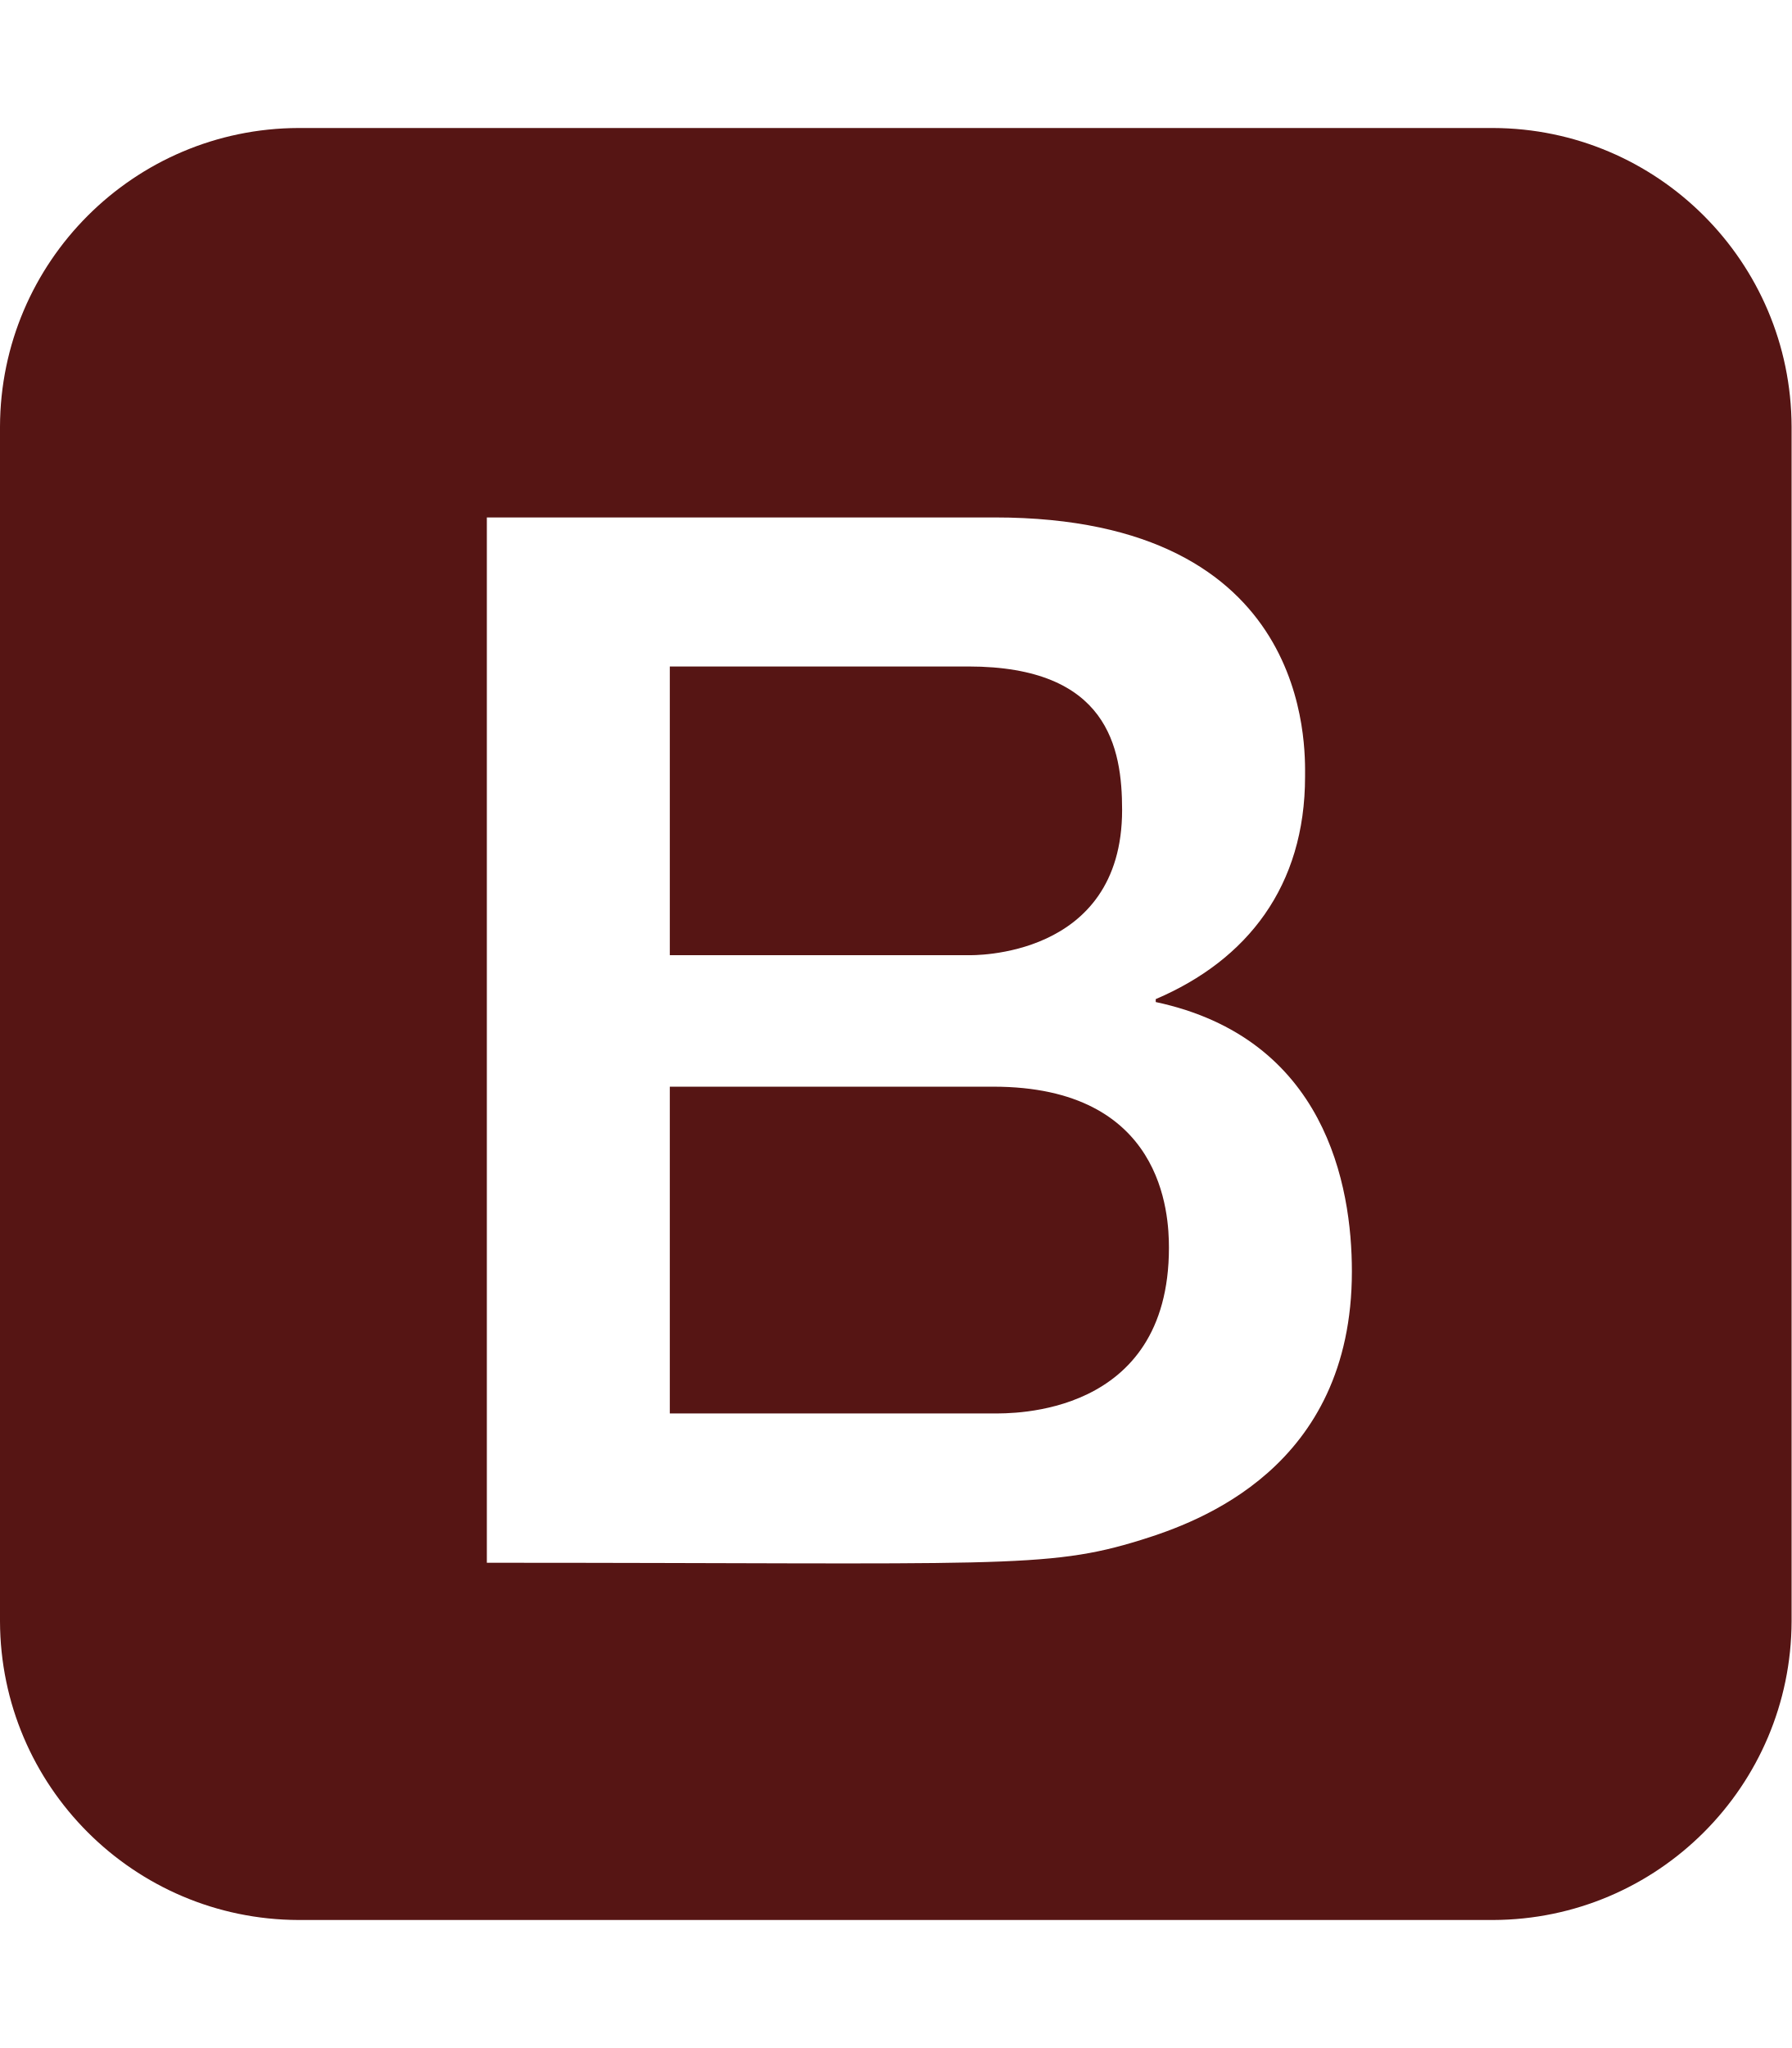
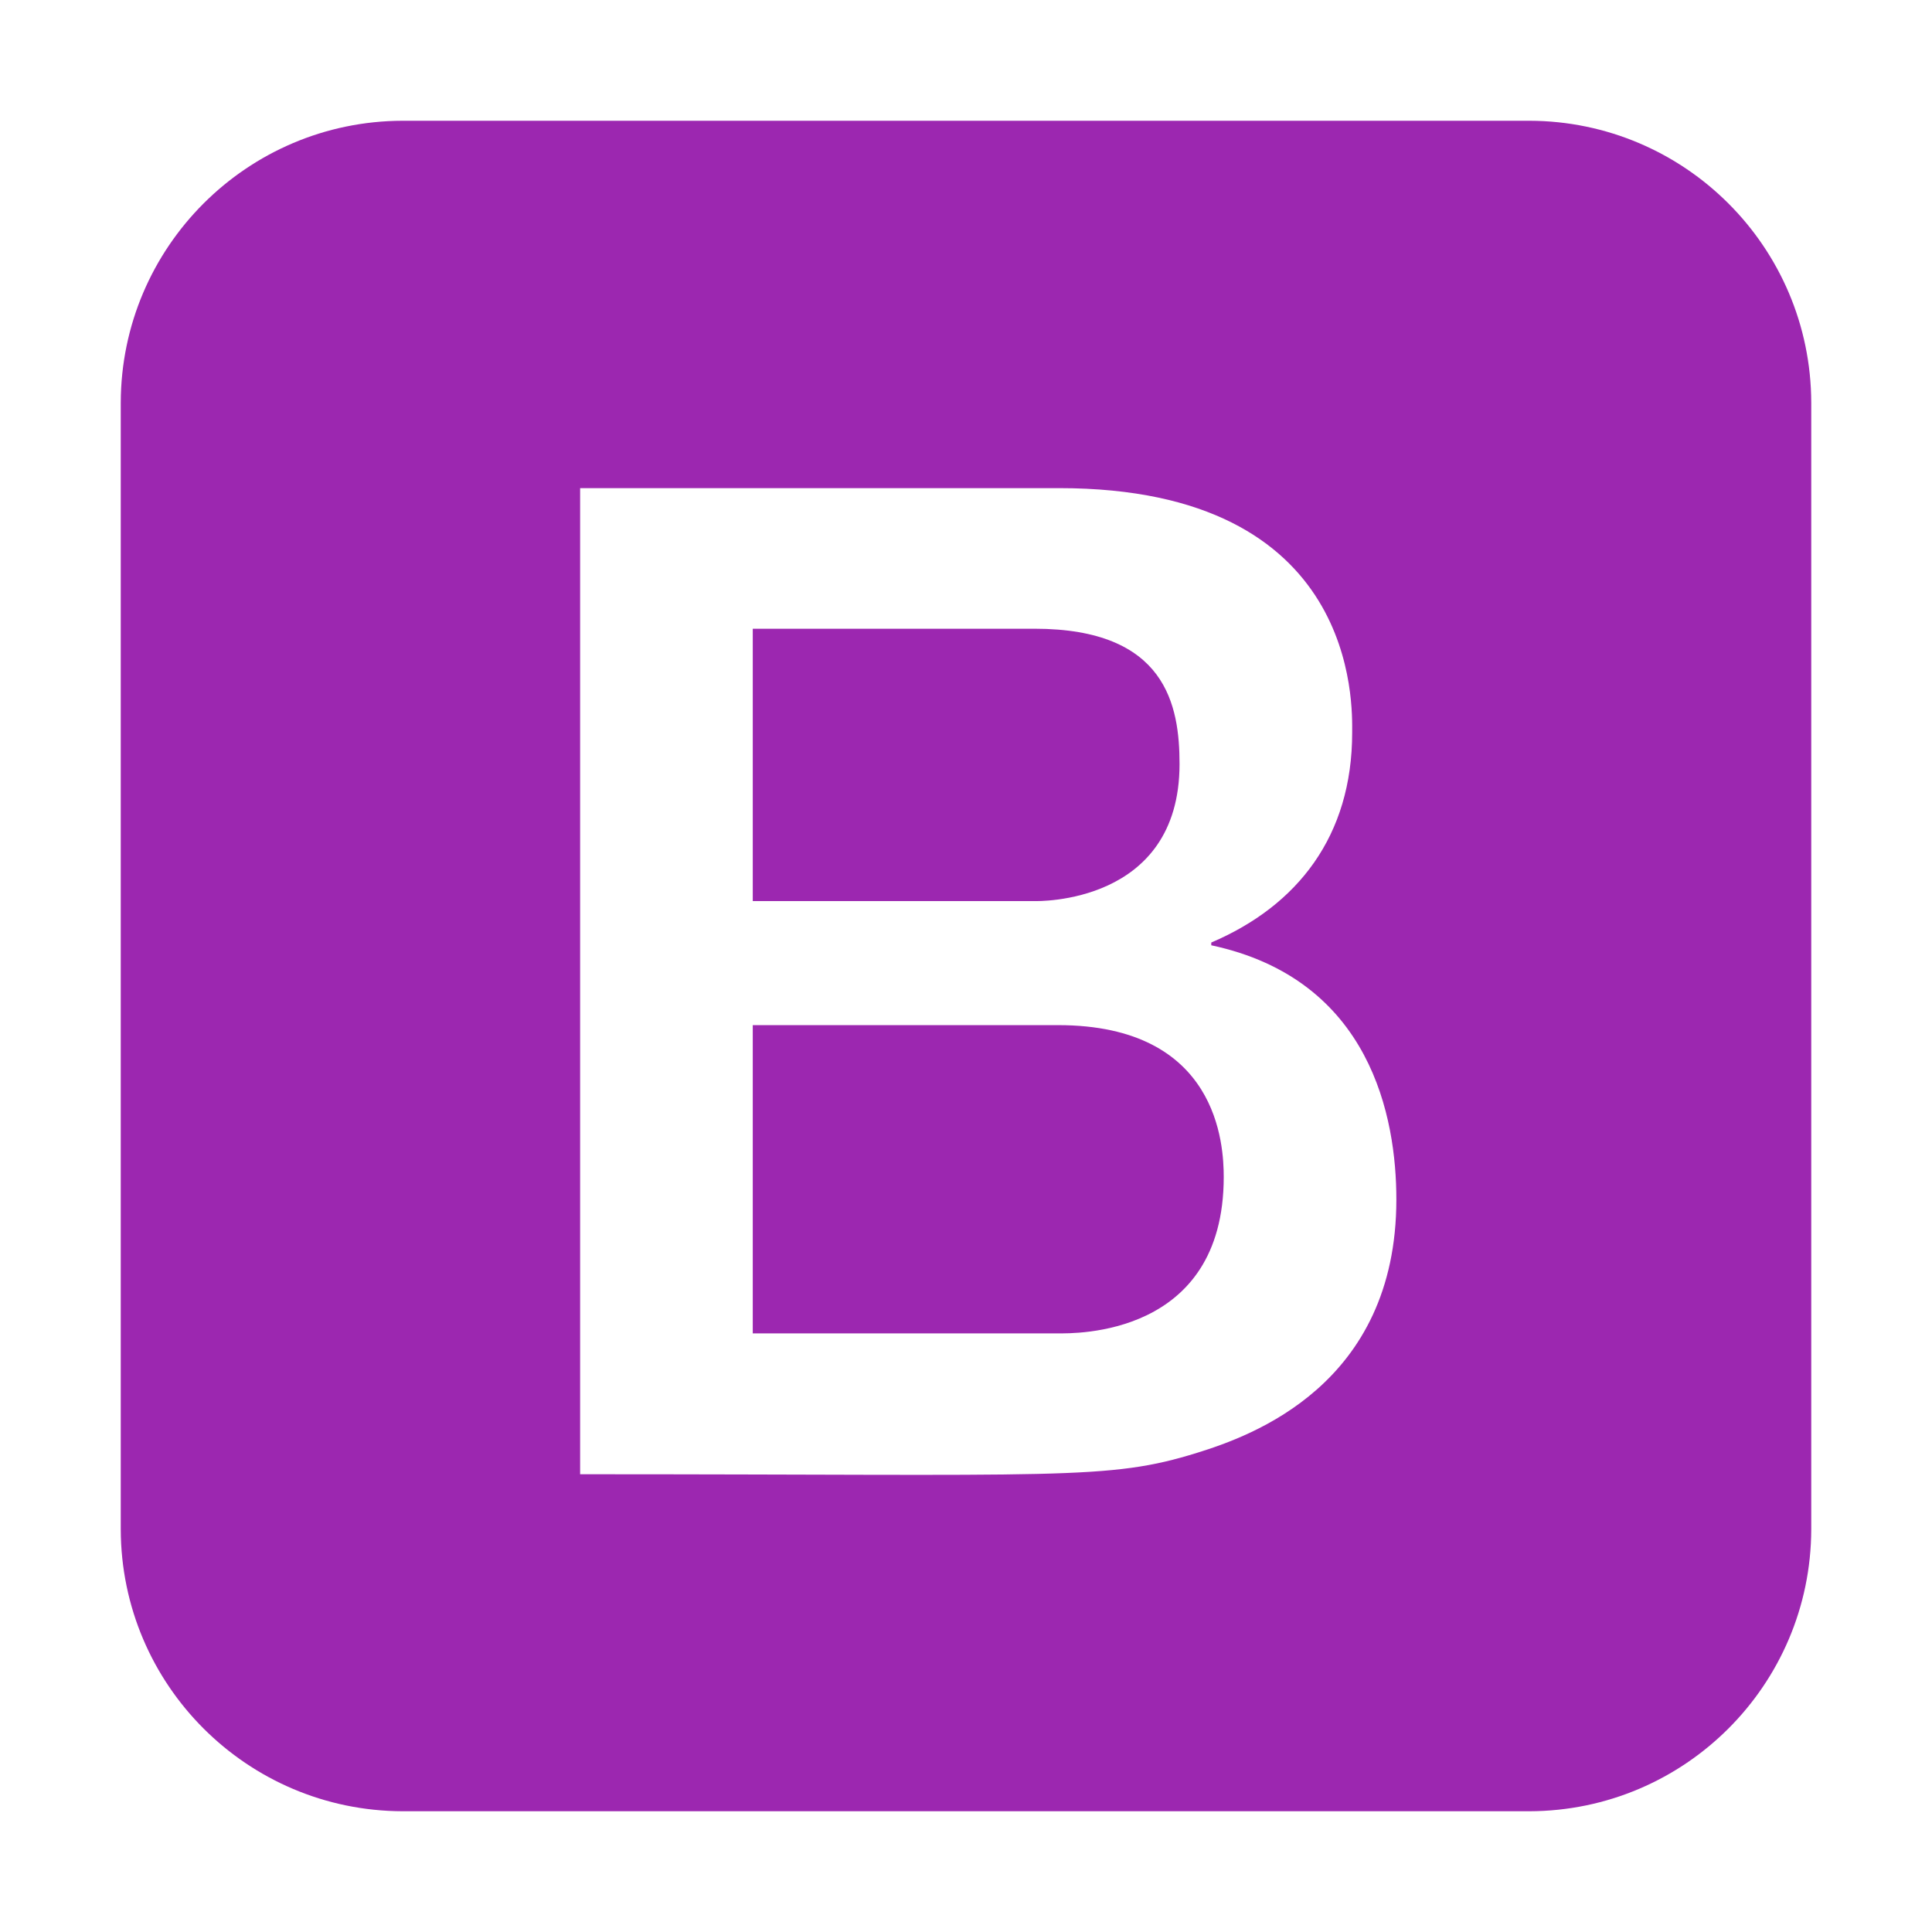
- <svg xmlns="http://www.w3.org/2000/svg" aria-hidden="true" focusable="false" data-prefix="fab" data-icon="bootstrap" class="svg-inline--fa fa-bootstrap fa-w-14" role="img" viewBox="0 0 448 512">
-   <path fill="#561514" d="M292.3 311.93c0 42.41-39.72 41.43-43.92 41.43h-80.89v-81.69h80.89c42.56 0 43.92 31.9 43.92 40.26zm-50.15-73.13c.67 0 38.44 1 38.44-36.31 0-15.52-3.51-35.87-38.44-35.87h-74.66v72.18h74.66zM448 106.67v298.66A74.89 74.89 0 0 1 373.33 480H74.67A74.89 74.89 0 0 1 0 405.33V106.67A74.89 74.89 0 0 1 74.67 32h298.66A74.89 74.89 0 0 1 448 106.67zM338.05 317.86c0-21.57-6.65-58.29-49.05-67.35v-.73c22.91-9.78 37.34-28.25 37.34-55.64 0-7 2-64.78-77.6-64.78h-127v261.33c128.23 0 139.87 1.68 163.6-5.71 14.21-4.42 52.71-17.98 52.71-67.12z" />
+ <svg xmlns="http://www.w3.org/2000/svg" aria-hidden="true" focusable="false" data-prefix="fab" data-icon="bootstrap" class="svg-inline--fa fa-bootstrap fa-w-14" role="img" width="70" height="70" viewBox="0 0 448 512">
+   <path fill="#9c27b0" d="M292.3 311.93c0 42.41-39.72 41.43-43.92 41.43h-80.89v-81.69h80.89c42.56 0 43.92 31.9 43.92 40.26zm-50.15-73.13c.67 0 38.44 1 38.44-36.31 0-15.52-3.51-35.87-38.44-35.87h-74.66v72.18h74.66zM448 106.67v298.66A74.89 74.89 0 0 1 373.33 480H74.67A74.89 74.89 0 0 1 0 405.33V106.67A74.89 74.89 0 0 1 74.67 32h298.66A74.89 74.89 0 0 1 448 106.67zM338.05 317.86c0-21.57-6.65-58.29-49.05-67.35v-.73c22.91-9.78 37.34-28.25 37.34-55.64 0-7 2-64.78-77.6-64.78h-127v261.33c128.23 0 139.87 1.68 163.6-5.71 14.21-4.42 52.71-17.98 52.71-67.12z" />
</svg>
